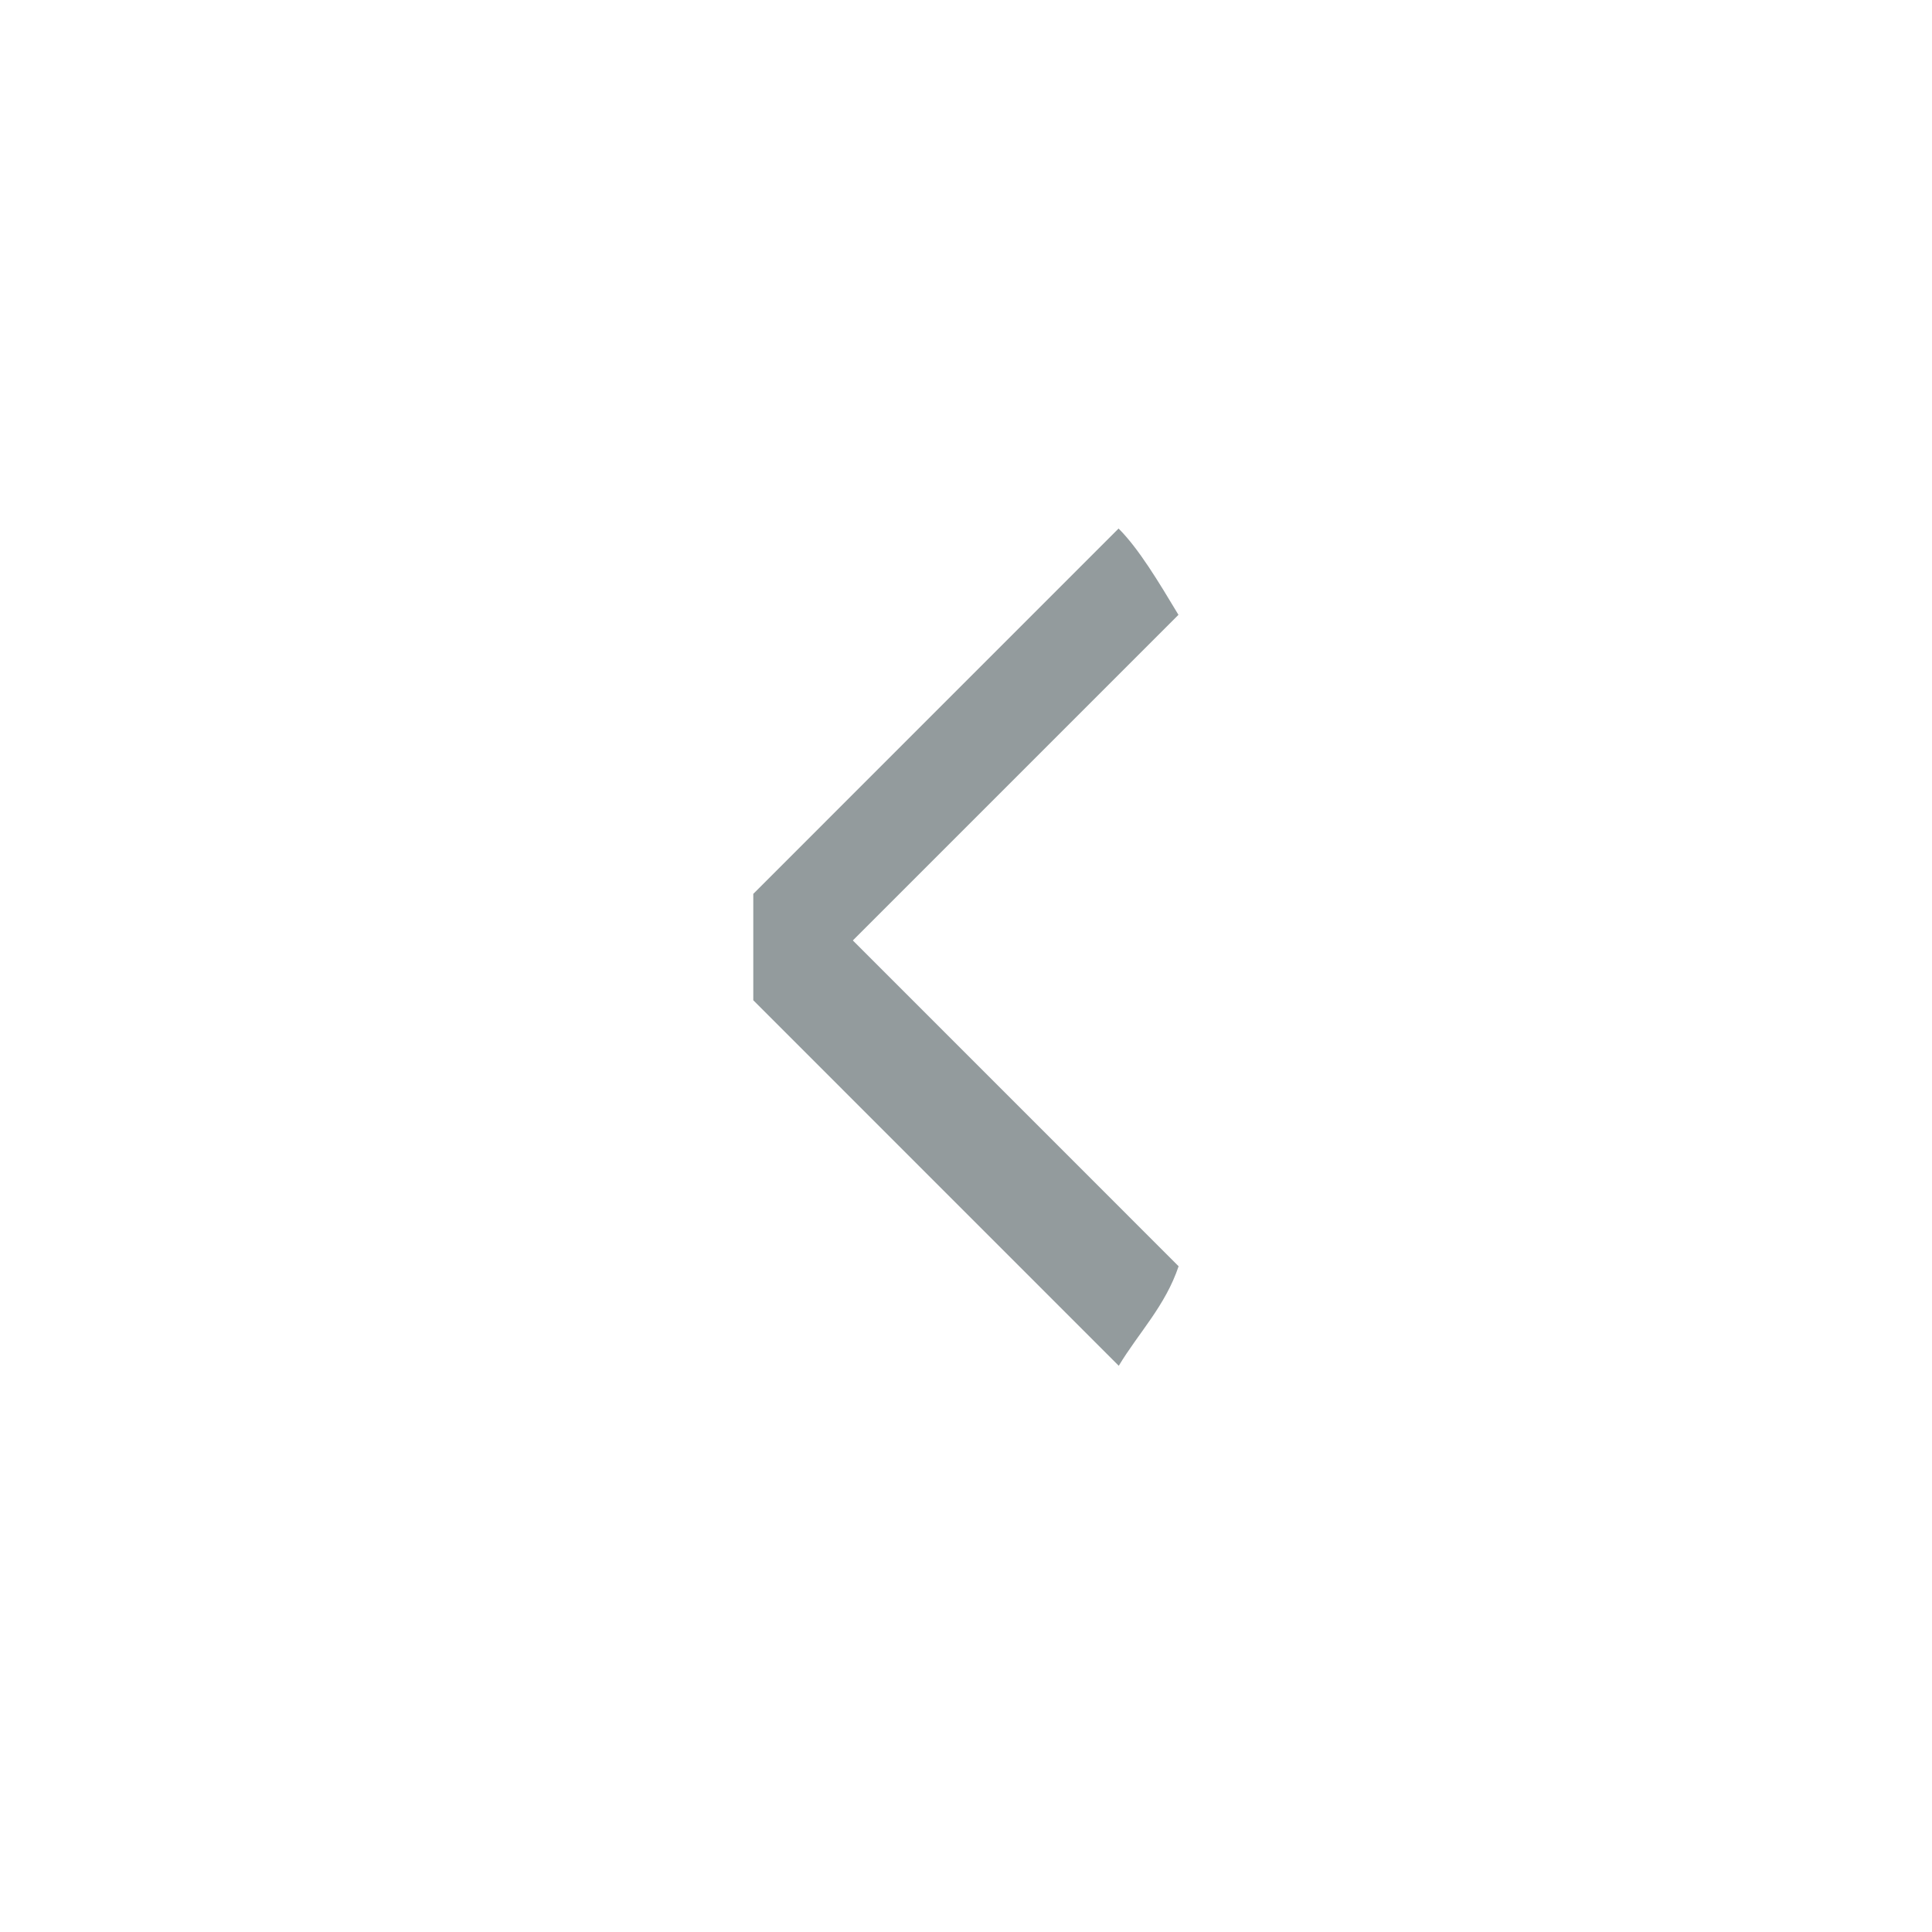
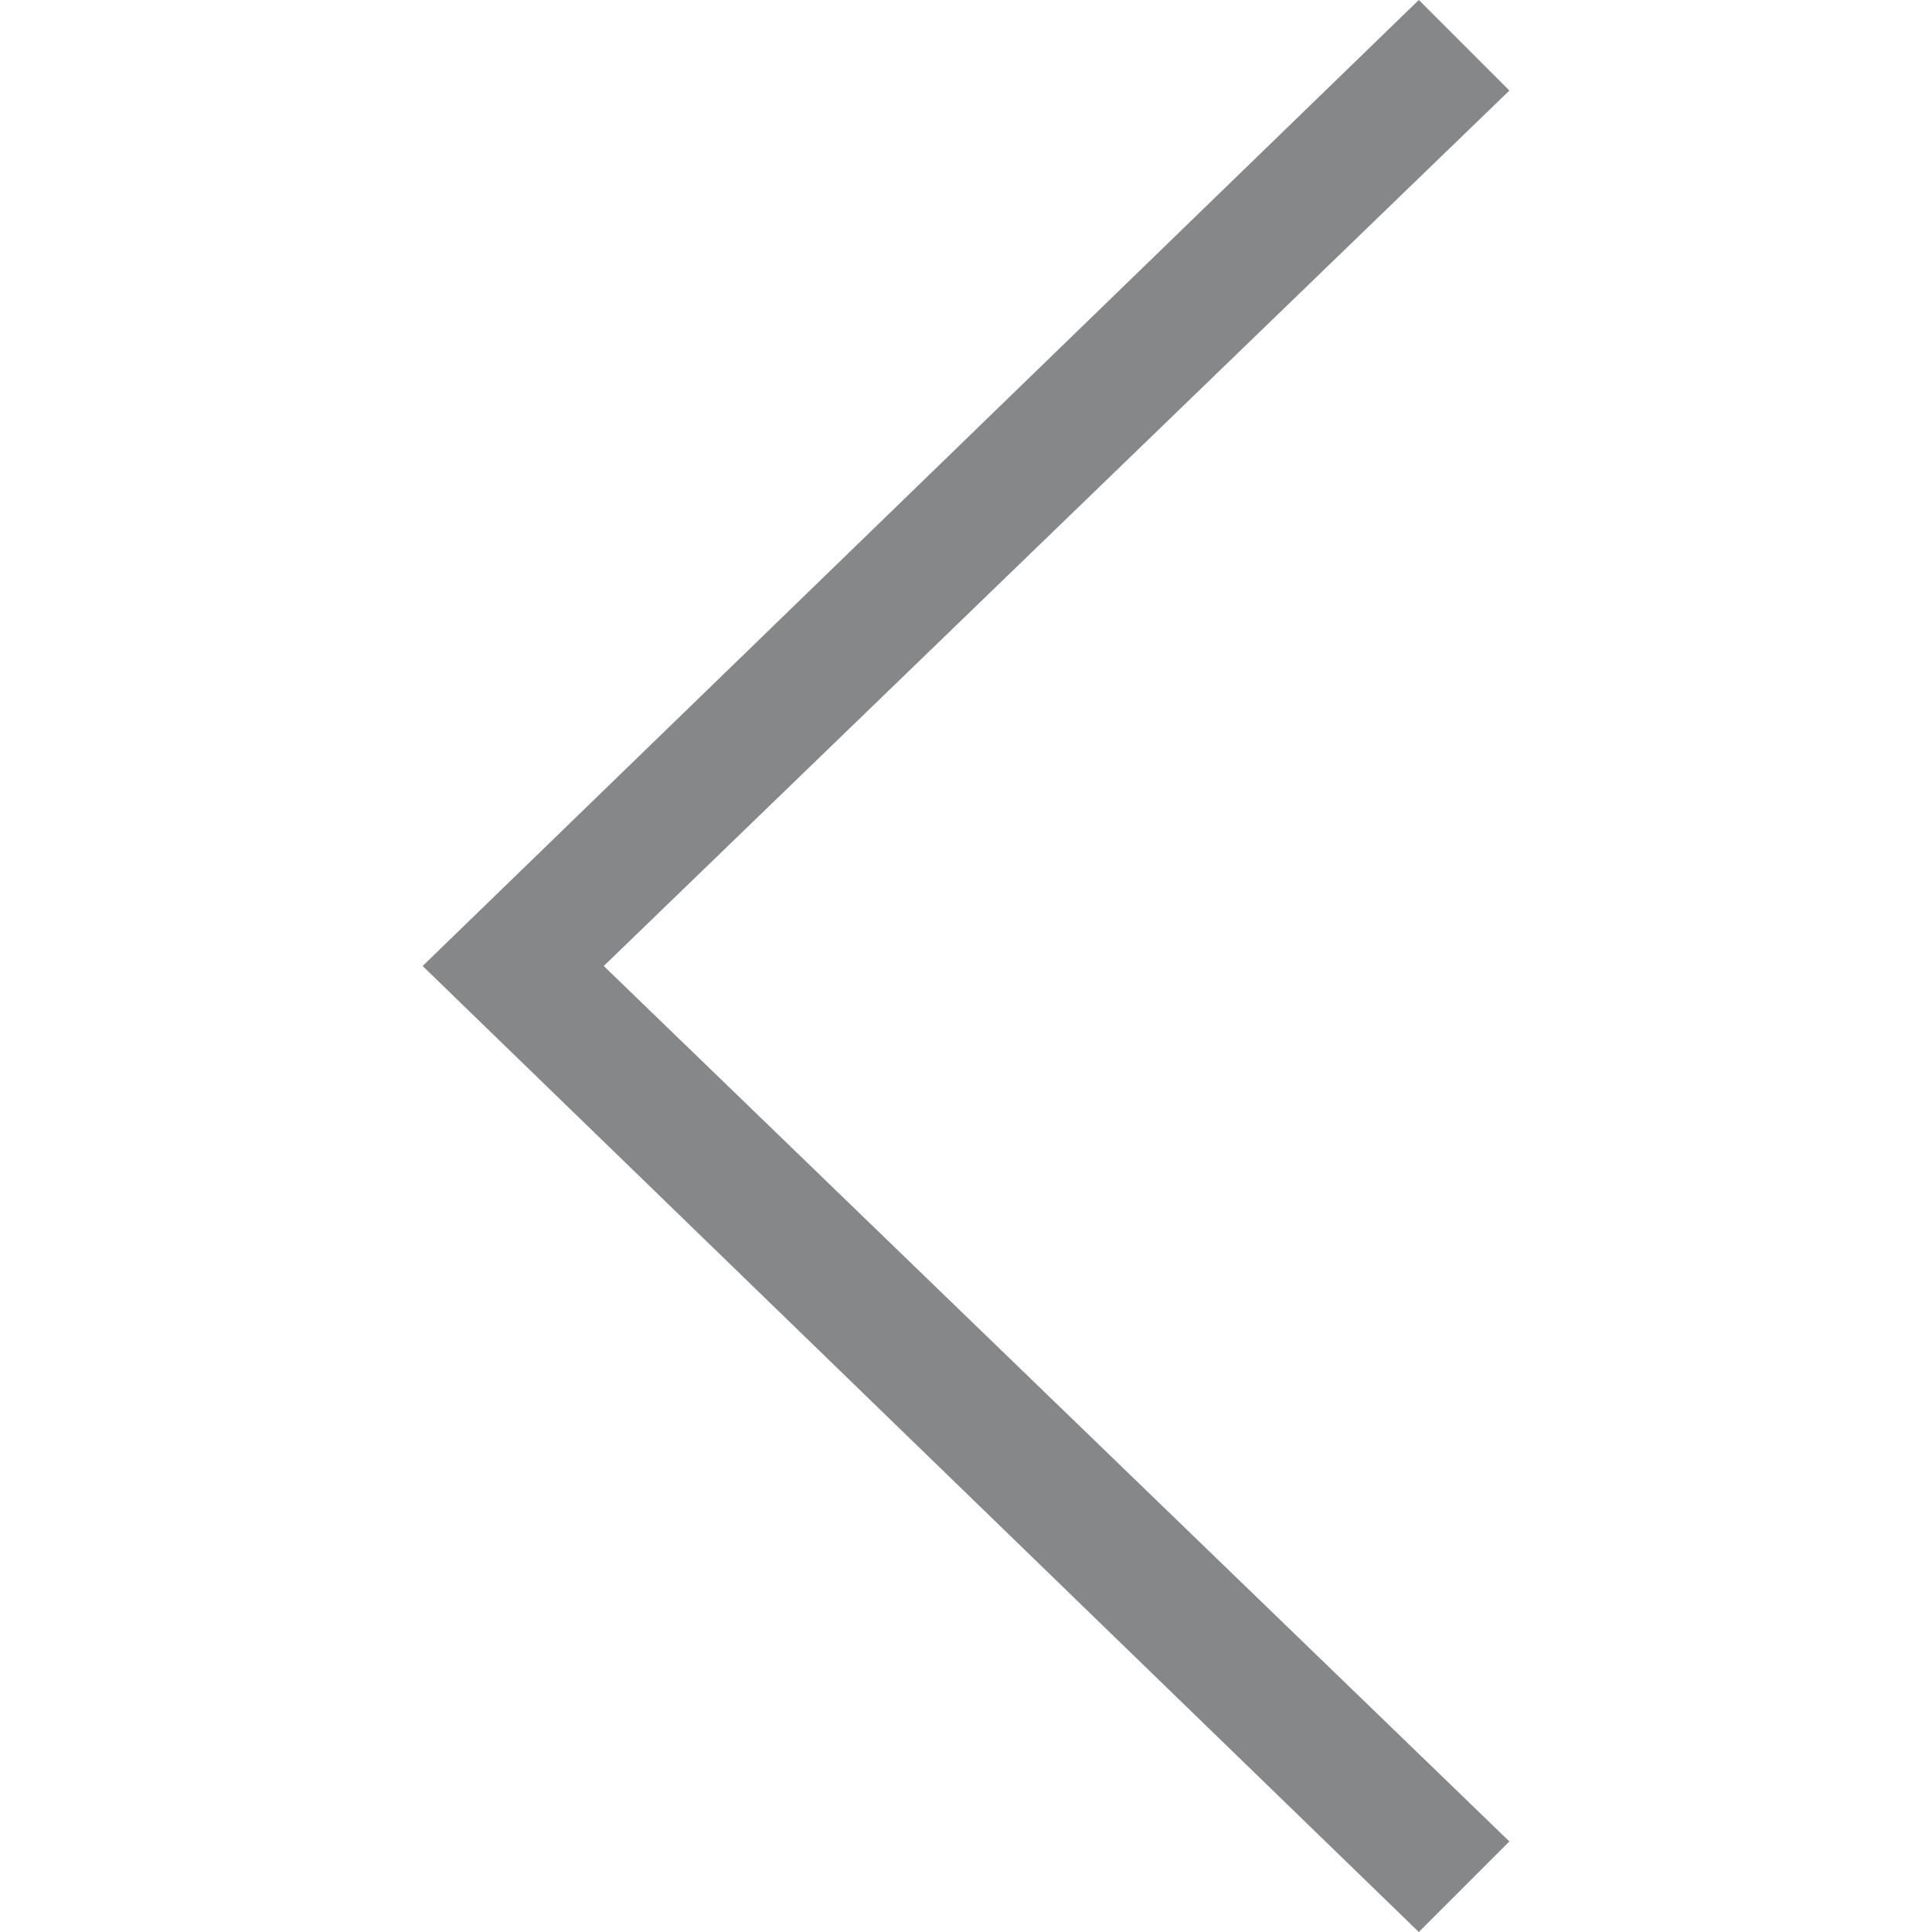
- <svg xmlns="http://www.w3.org/2000/svg" width="30" height="30" viewBox="0 0 30 30">
-   <path fill="#667174" fill-opacity=".7" d="m 18.299,19.66 -5.056,-5.057 5.056,-5.056 c -0.31,-0.516 -0.62,-1.032 -0.93,-1.34 l -5.672,5.673 v 1.652 l 5.675,5.676 c 0.31,-0.515 0.722,-0.928 0.93,-1.547 z" />
+ <svg xmlns="http://www.w3.org/2000/svg" viewBox="0 0 16 16" width="16" height="16">
+   <style>
+     .ac-color {
+       fill: #858789;
+     }
+   </style>
+   <path d="M11.75 0 12.5.75 5 8 12.5 15.25 11.75 16 3.5 8 11.75 0" class="ac-color" />
</svg>
